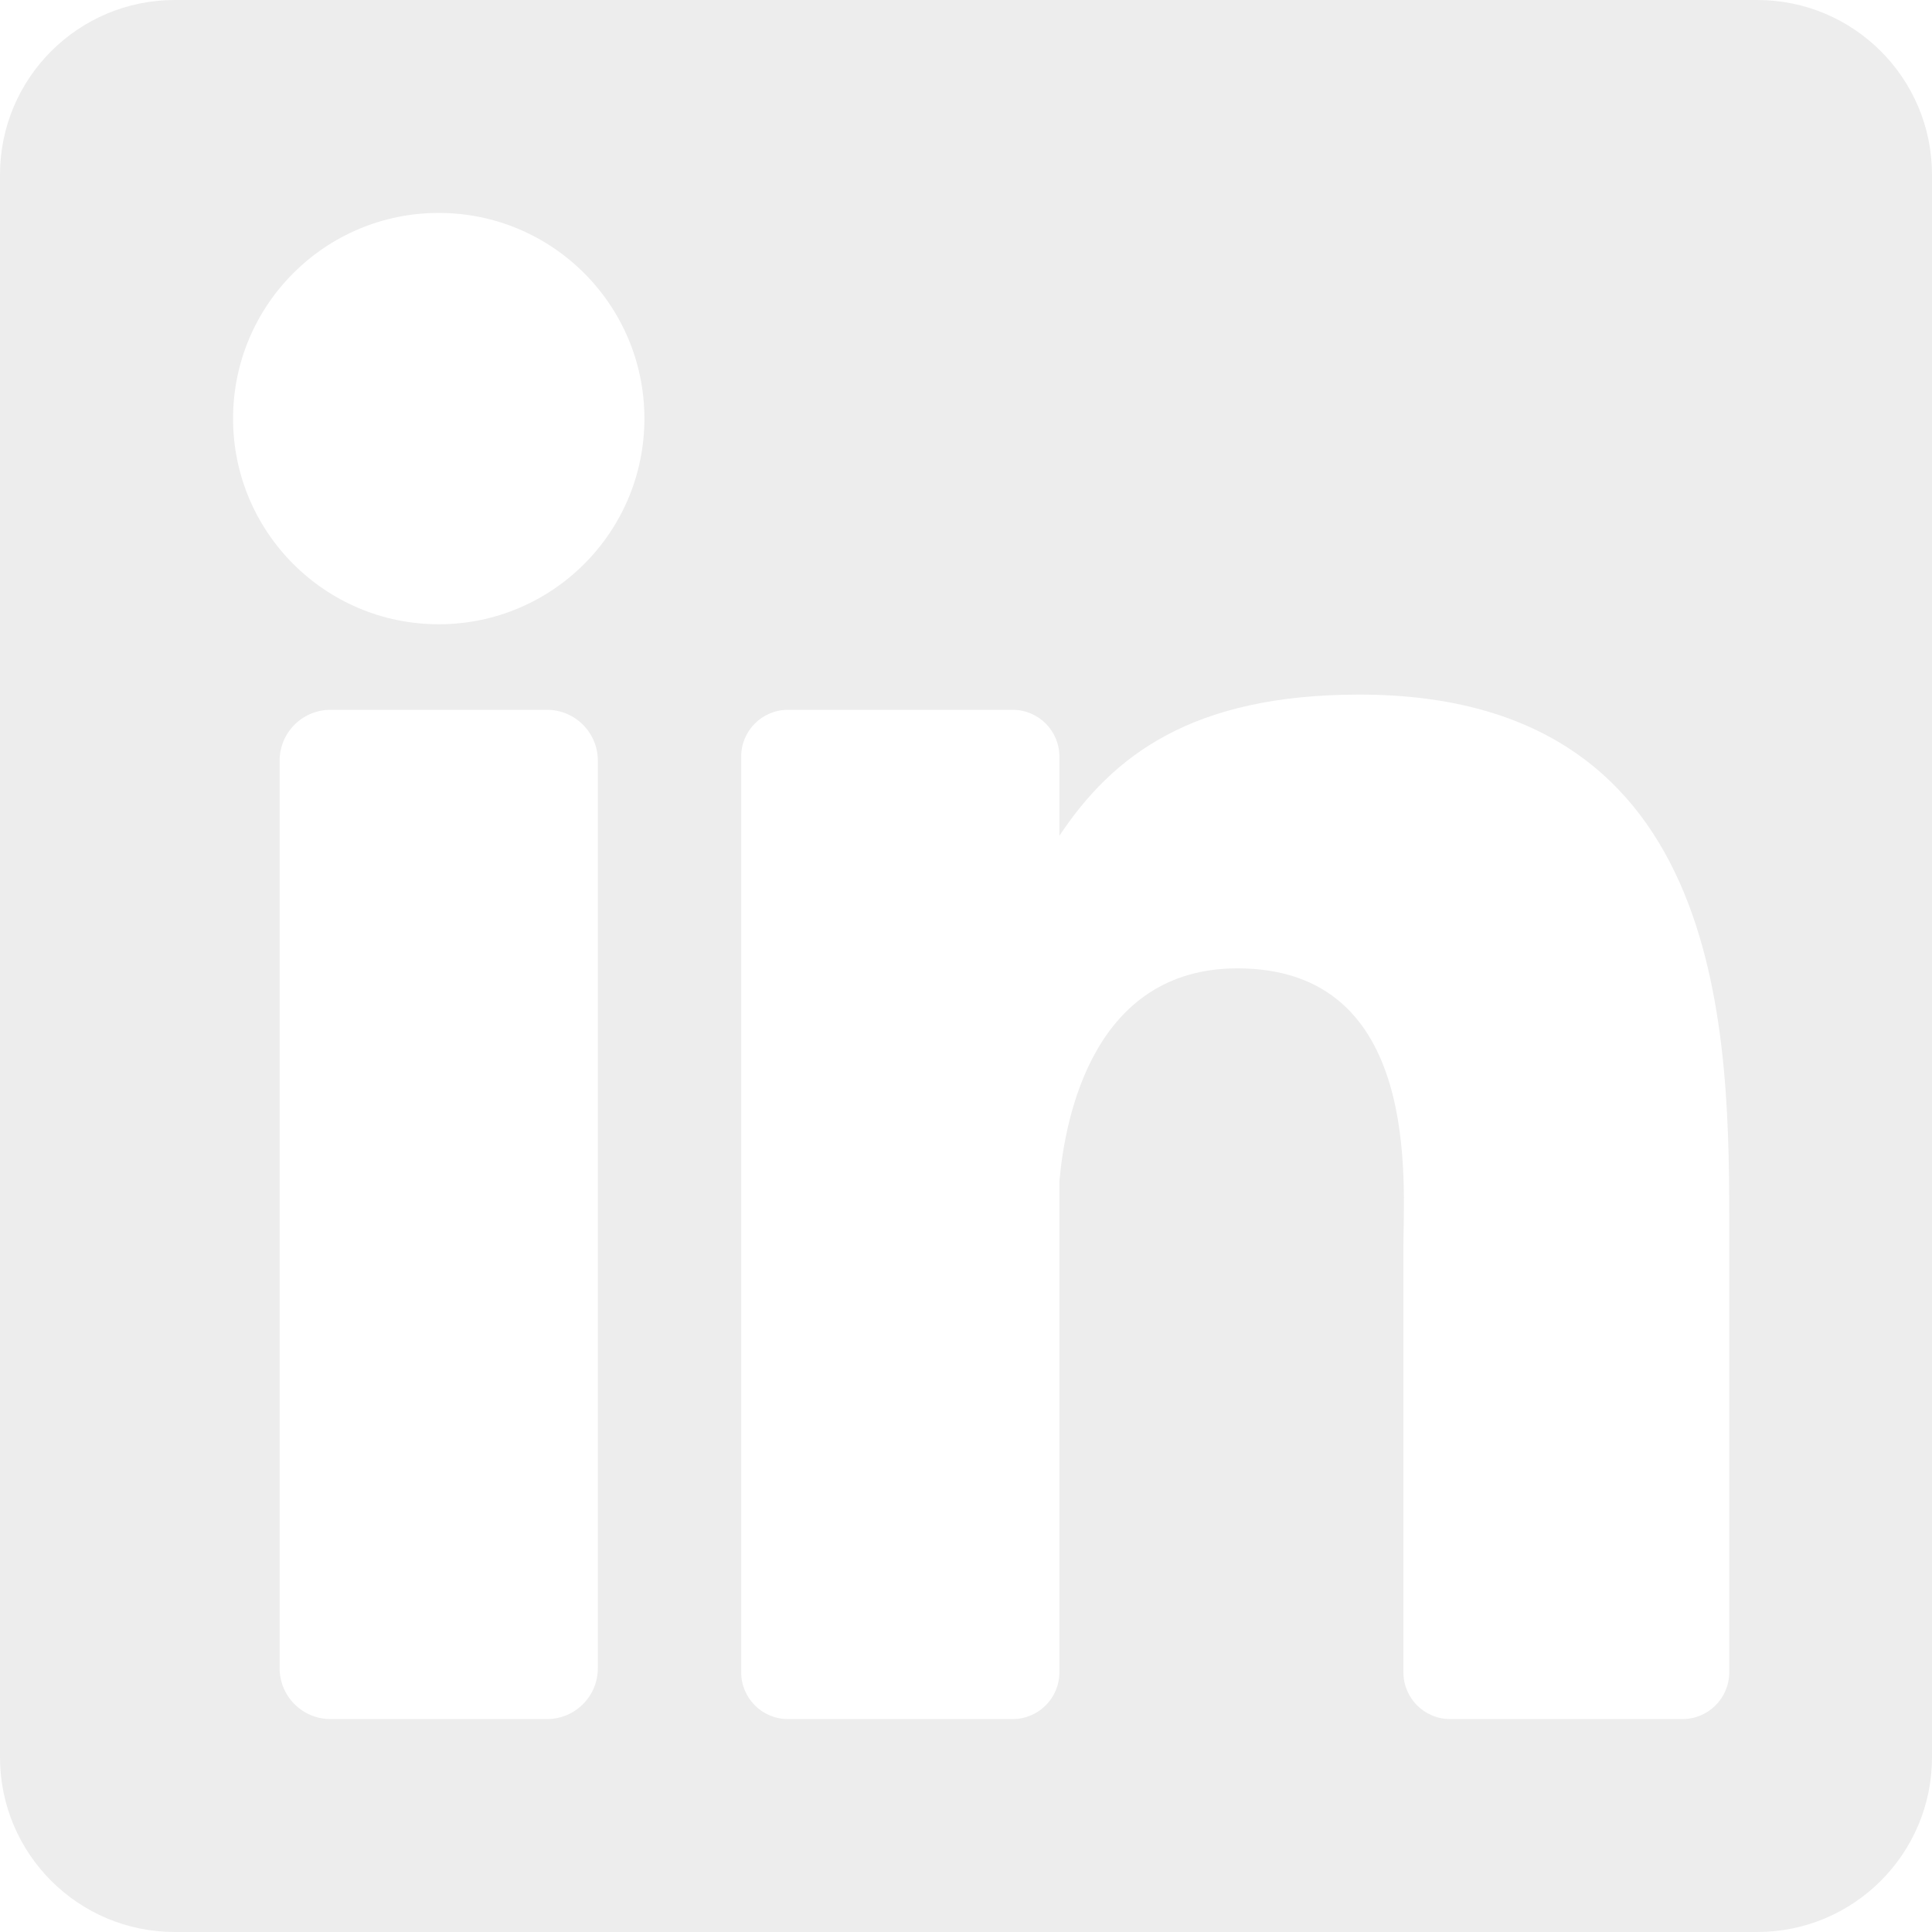
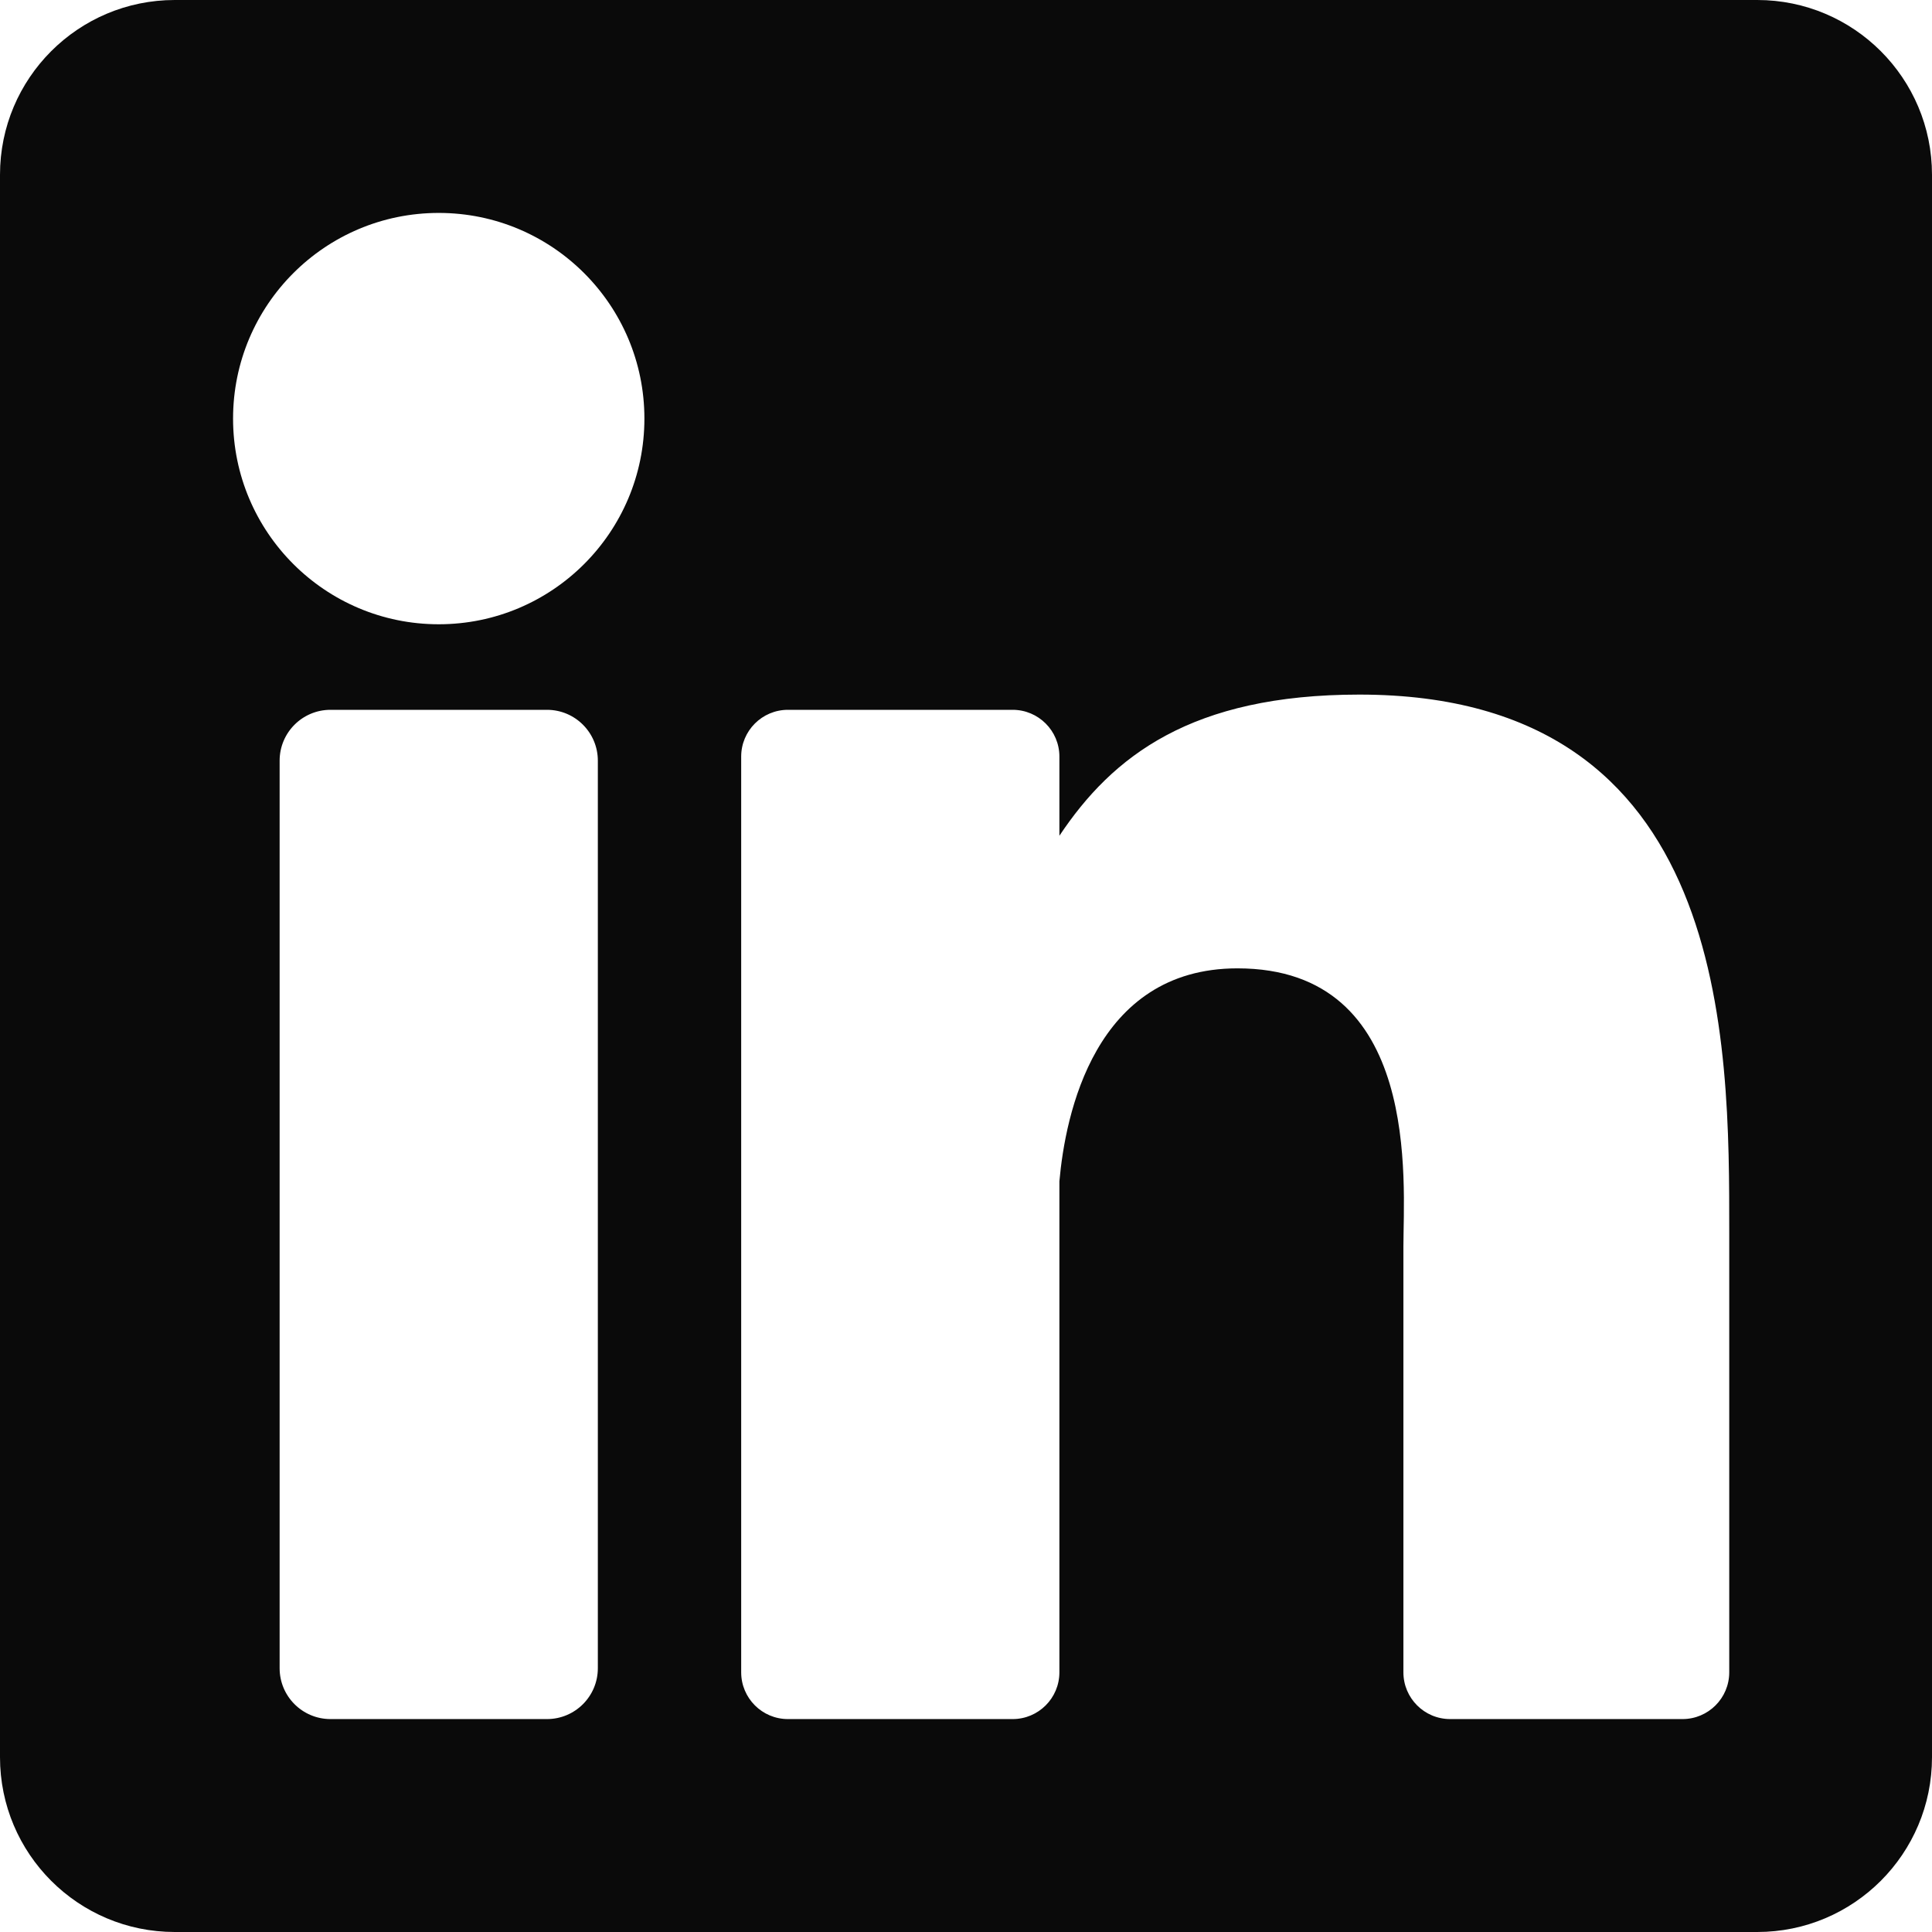
<svg xmlns="http://www.w3.org/2000/svg" height="800px" width="800px" version="1.1" id="Layer_1" viewBox="0 0 382 382" xml:space="preserve">
-   <path style="fill:#ededed;" d="M347.445,0H34.555C15.471,0,0,15.471,0,34.555v312.889C0,366.529,15.471,382,34.555,382h312.889  C366.529,382,382,366.529,382,347.444V34.555C382,15.471,366.529,0,347.445,0z M118.207,329.844c0,5.554-4.502,10.056-10.056,10.056  H65.345c-5.554,0-10.056-4.502-10.056-10.056V150.403c0-5.554,4.502-10.056,10.056-10.056h42.806  c5.554,0,10.056,4.502,10.056,10.056V329.844z M86.748,123.432c-22.459,0-40.666-18.207-40.666-40.666S64.289,42.1,86.748,42.1  s40.666,18.207,40.666,40.666S109.208,123.432,86.748,123.432z M341.91,330.654c0,5.106-4.14,9.246-9.246,9.246H286.73  c-5.106,0-9.246-4.14-9.246-9.246v-84.168c0-12.556,3.683-55.021-32.813-55.021c-28.309,0-34.051,29.066-35.204,42.11v97.079  c0,5.106-4.139,9.246-9.246,9.246h-44.426c-5.106,0-9.246-4.14-9.246-9.246V149.593c0-5.106,4.14-9.246,9.246-9.246h44.426  c5.106,0,9.246,4.14,9.246,9.246v15.655c10.497-15.753,26.097-27.912,59.312-27.912c73.552,0,73.131,68.716,73.131,106.472  L341.91,330.654L341.91,330.654z" />
+   <path style="fill:#0a0a0a;" d="M347.445,0H34.555C15.471,0,0,15.471,0,34.555v312.889C0,366.529,15.471,382,34.555,382h312.889  C366.529,382,382,366.529,382,347.444V34.555C382,15.471,366.529,0,347.445,0z M118.207,329.844c0,5.554-4.502,10.056-10.056,10.056  H65.345c-5.554,0-10.056-4.502-10.056-10.056V150.403c0-5.554,4.502-10.056,10.056-10.056h42.806  c5.554,0,10.056,4.502,10.056,10.056V329.844z M86.748,123.432c-22.459,0-40.666-18.207-40.666-40.666S64.289,42.1,86.748,42.1  s40.666,18.207,40.666,40.666S109.208,123.432,86.748,123.432z M341.91,330.654c0,5.106-4.14,9.246-9.246,9.246H286.73  c-5.106,0-9.246-4.14-9.246-9.246v-84.168c0-12.556,3.683-55.021-32.813-55.021c-28.309,0-34.051,29.066-35.204,42.11v97.079  c0,5.106-4.139,9.246-9.246,9.246h-44.426c-5.106,0-9.246-4.14-9.246-9.246V149.593c0-5.106,4.14-9.246,9.246-9.246h44.426  c5.106,0,9.246,4.14,9.246,9.246v15.655c10.497-15.753,26.097-27.912,59.312-27.912c73.552,0,73.131,68.716,73.131,106.472  L341.91,330.654L341.91,330.654z" />
</svg>
